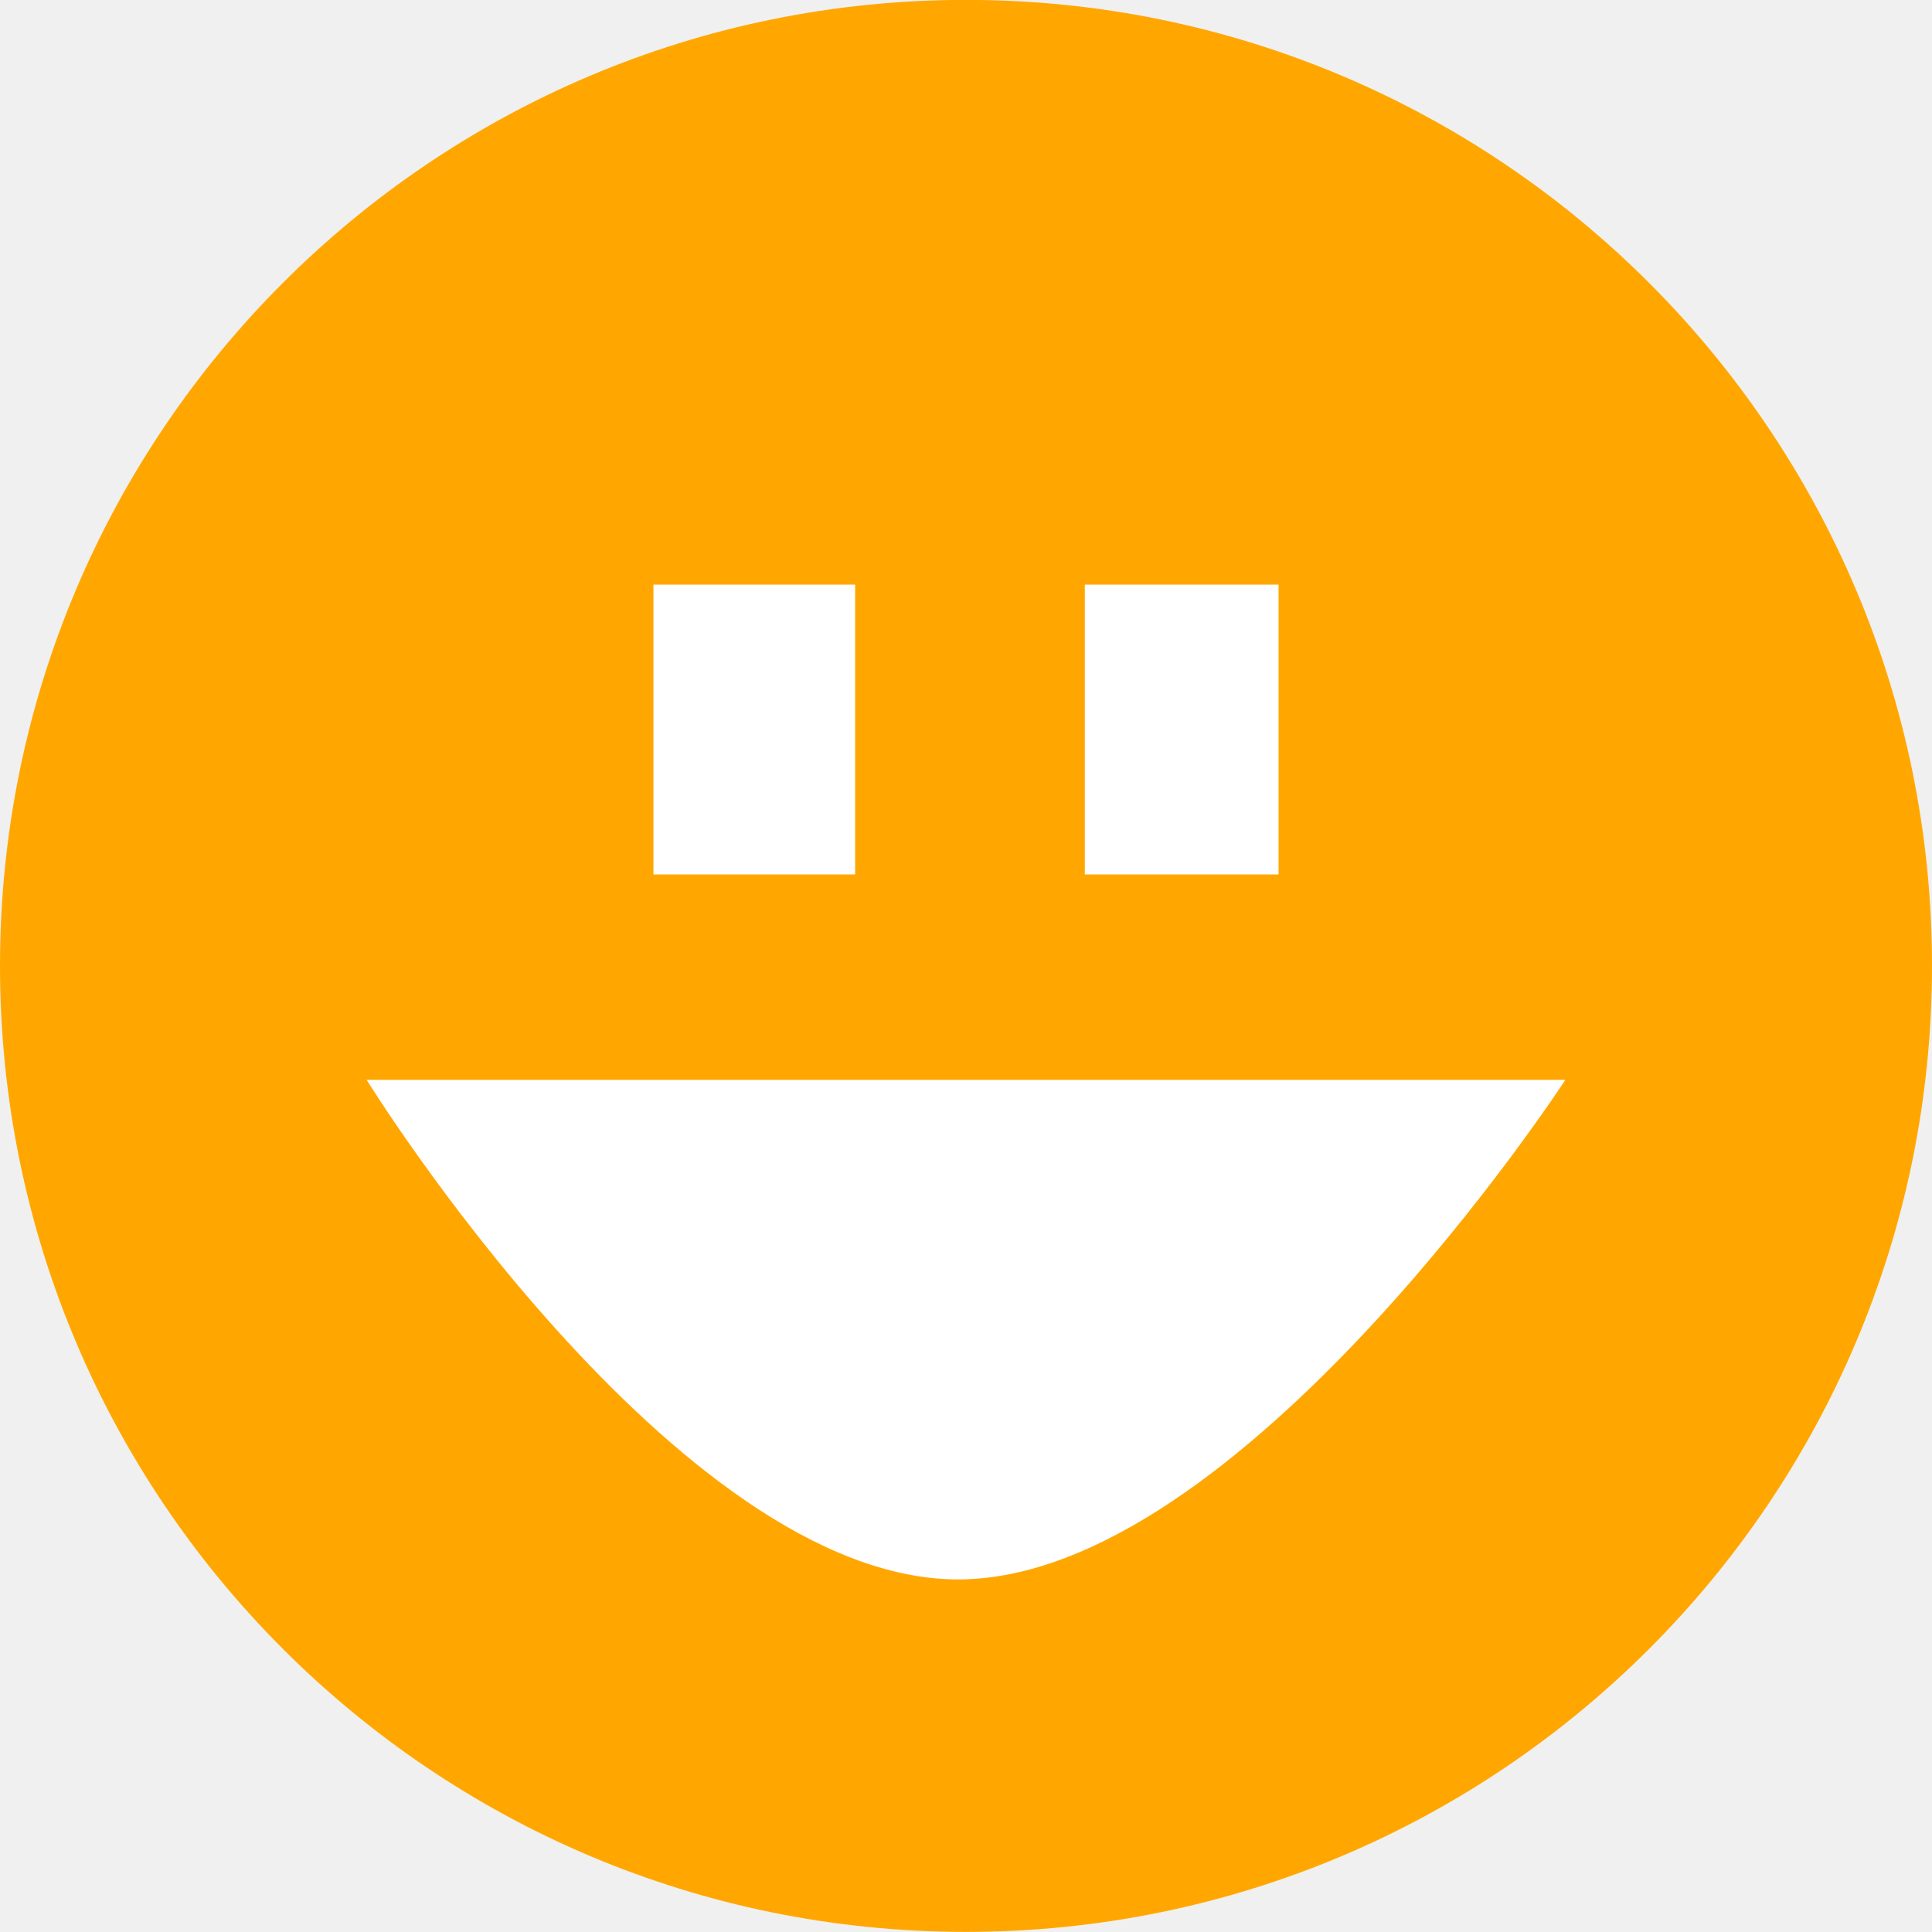
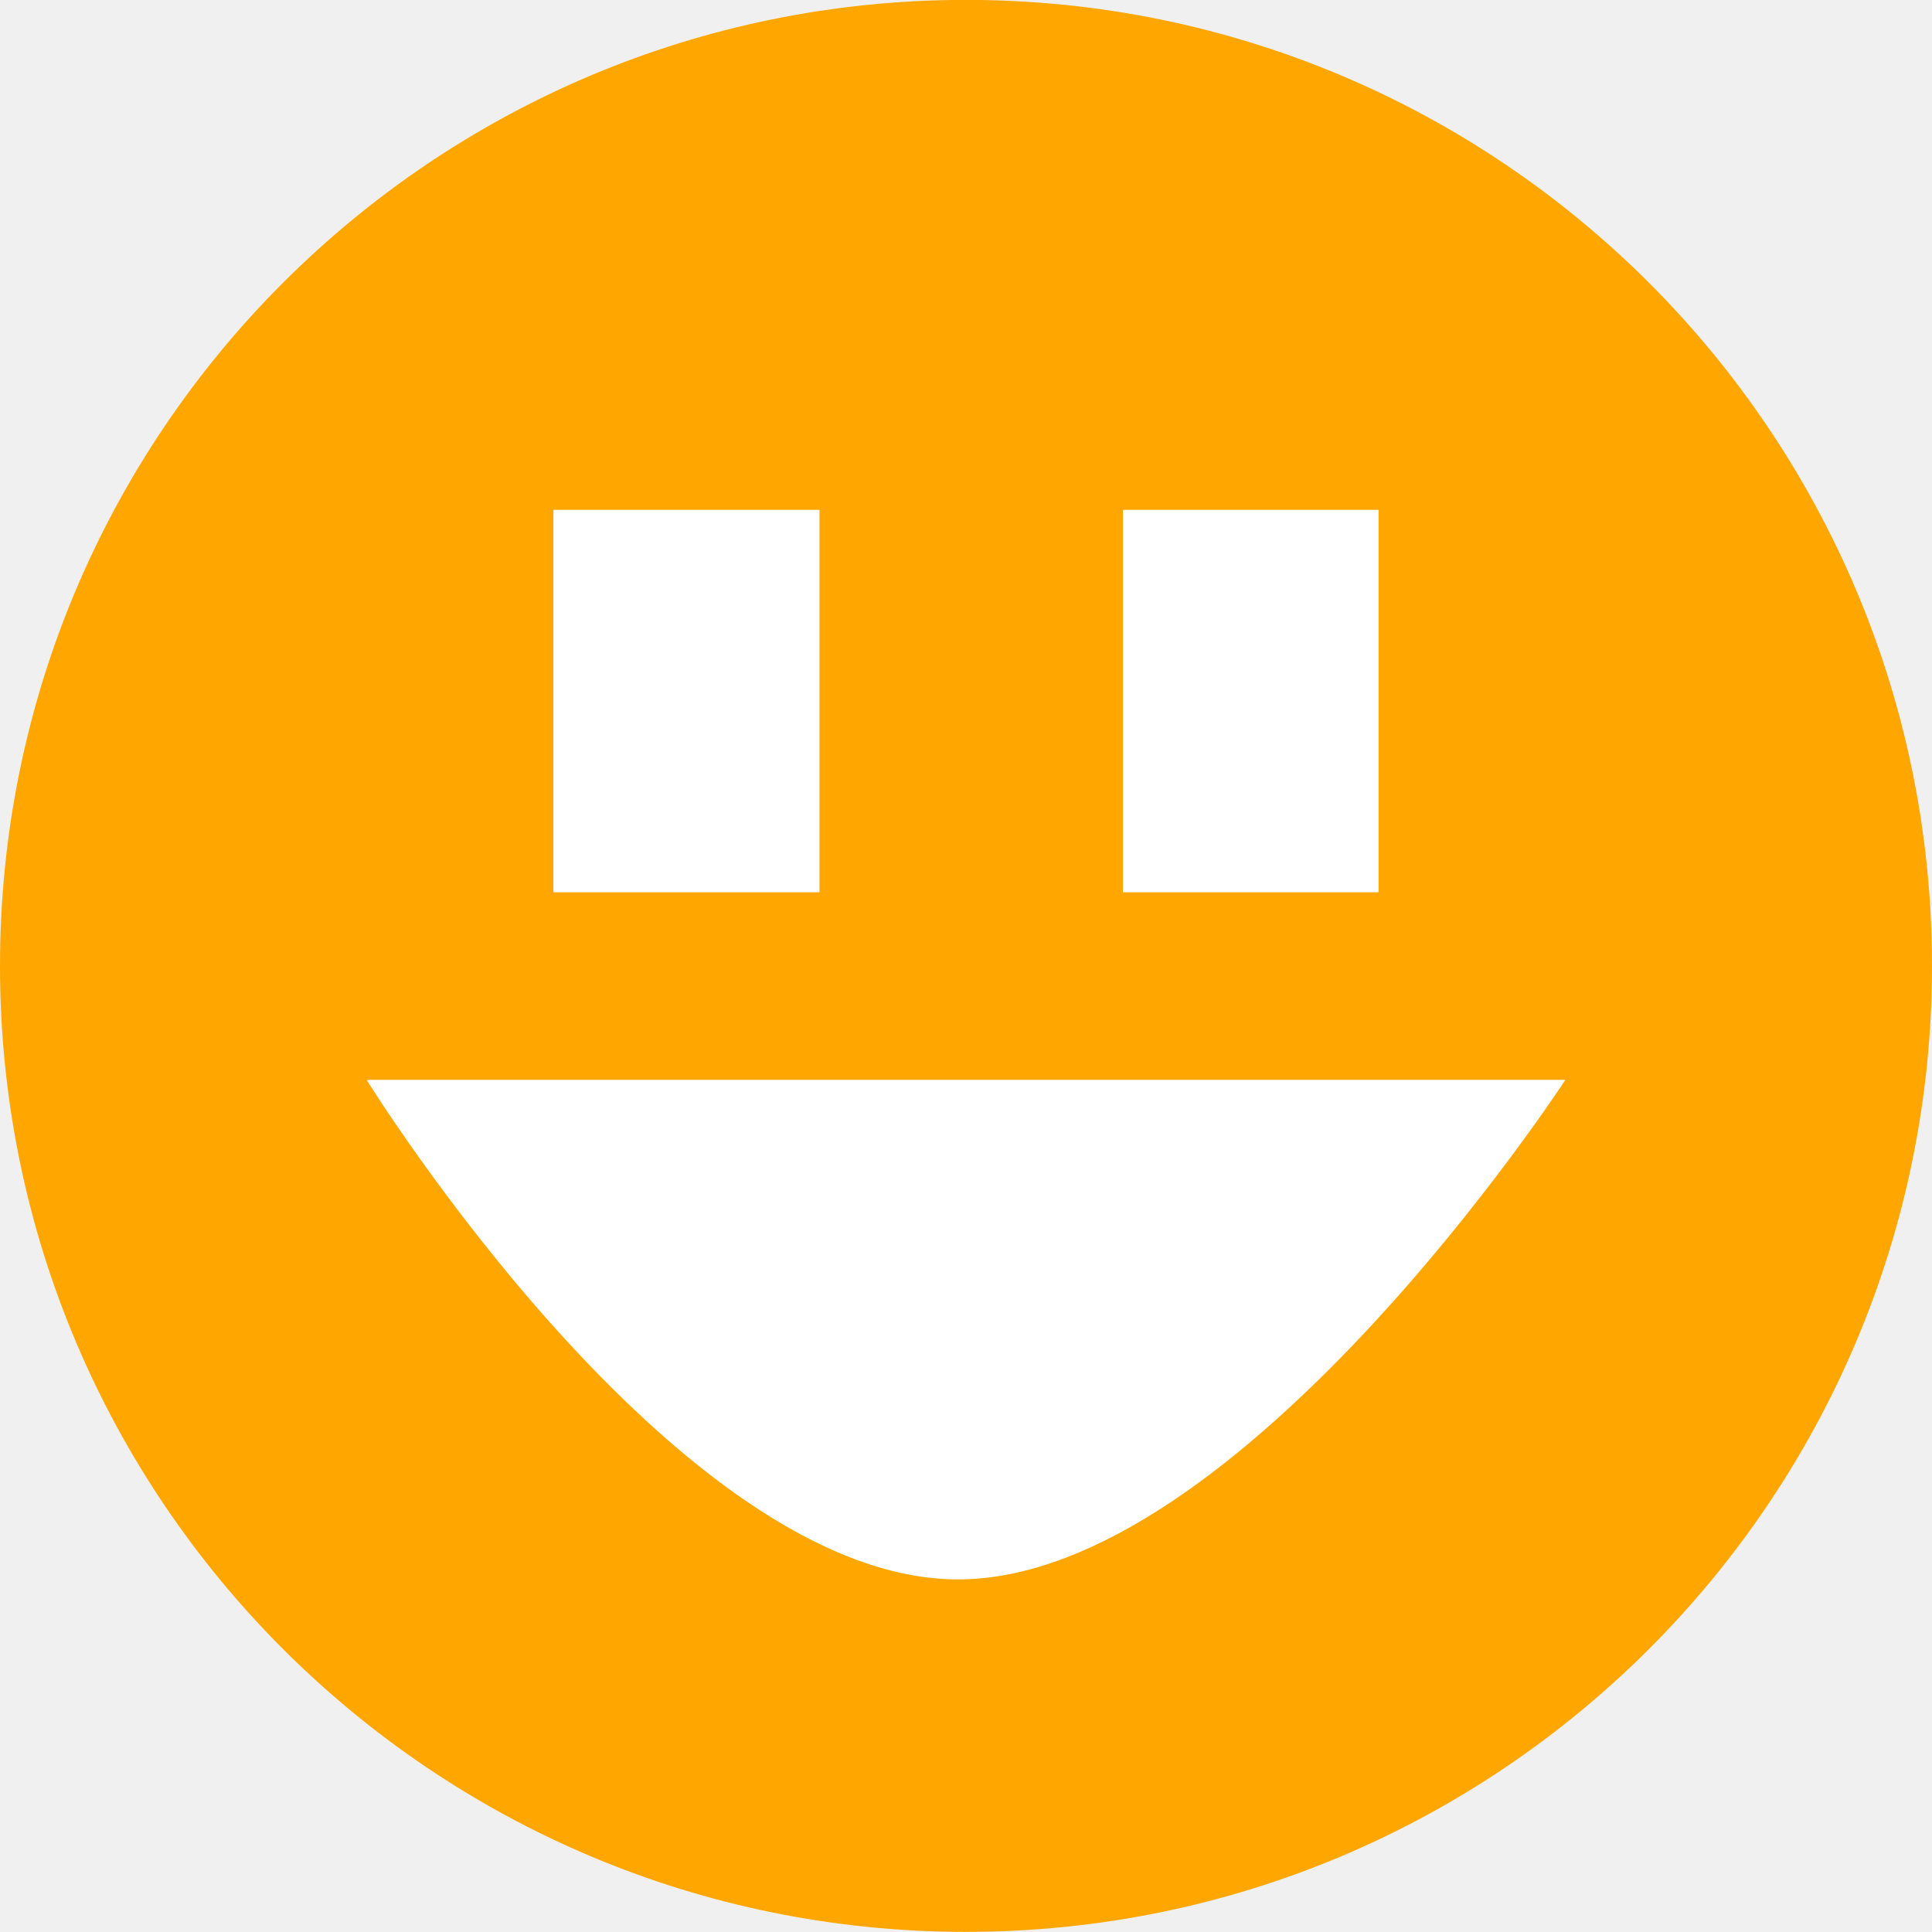
<svg xmlns="http://www.w3.org/2000/svg" version="1.1" id="Ebene_1" x="0px" y="0px" width="18px" height="18px" viewBox="0 0 18 18" enable-background="new 0 0 18 18" xml:space="preserve">
  <g>
    <g>
      <circle fill="#FFA700" cx="9" cy="8.999" r="9" />
-       <rect x="6.088" y="5.447" fill="#FFFFFF" width="1.879" height="2.7" />
-       <rect x="10.107" y="5.447" fill="#FFFFFF" width="1.805" height="2.7" />
    </g>
    <path fill="#FFFFFF" d="M14.584,10.061c0,0-3.029,4.654-5.658,4.654c-2.631,0-5.51-4.654-5.51-4.654" />
  </g>
+   <g>
+     <rect x="5.156" y="4.75" fill="#FFFFFF" width="2.479" height="3.563" />
+     <rect x="10.462" y="4.75" fill="#FFFFFF" width="2.382" height="3.563" />
+   </g>
</svg>
